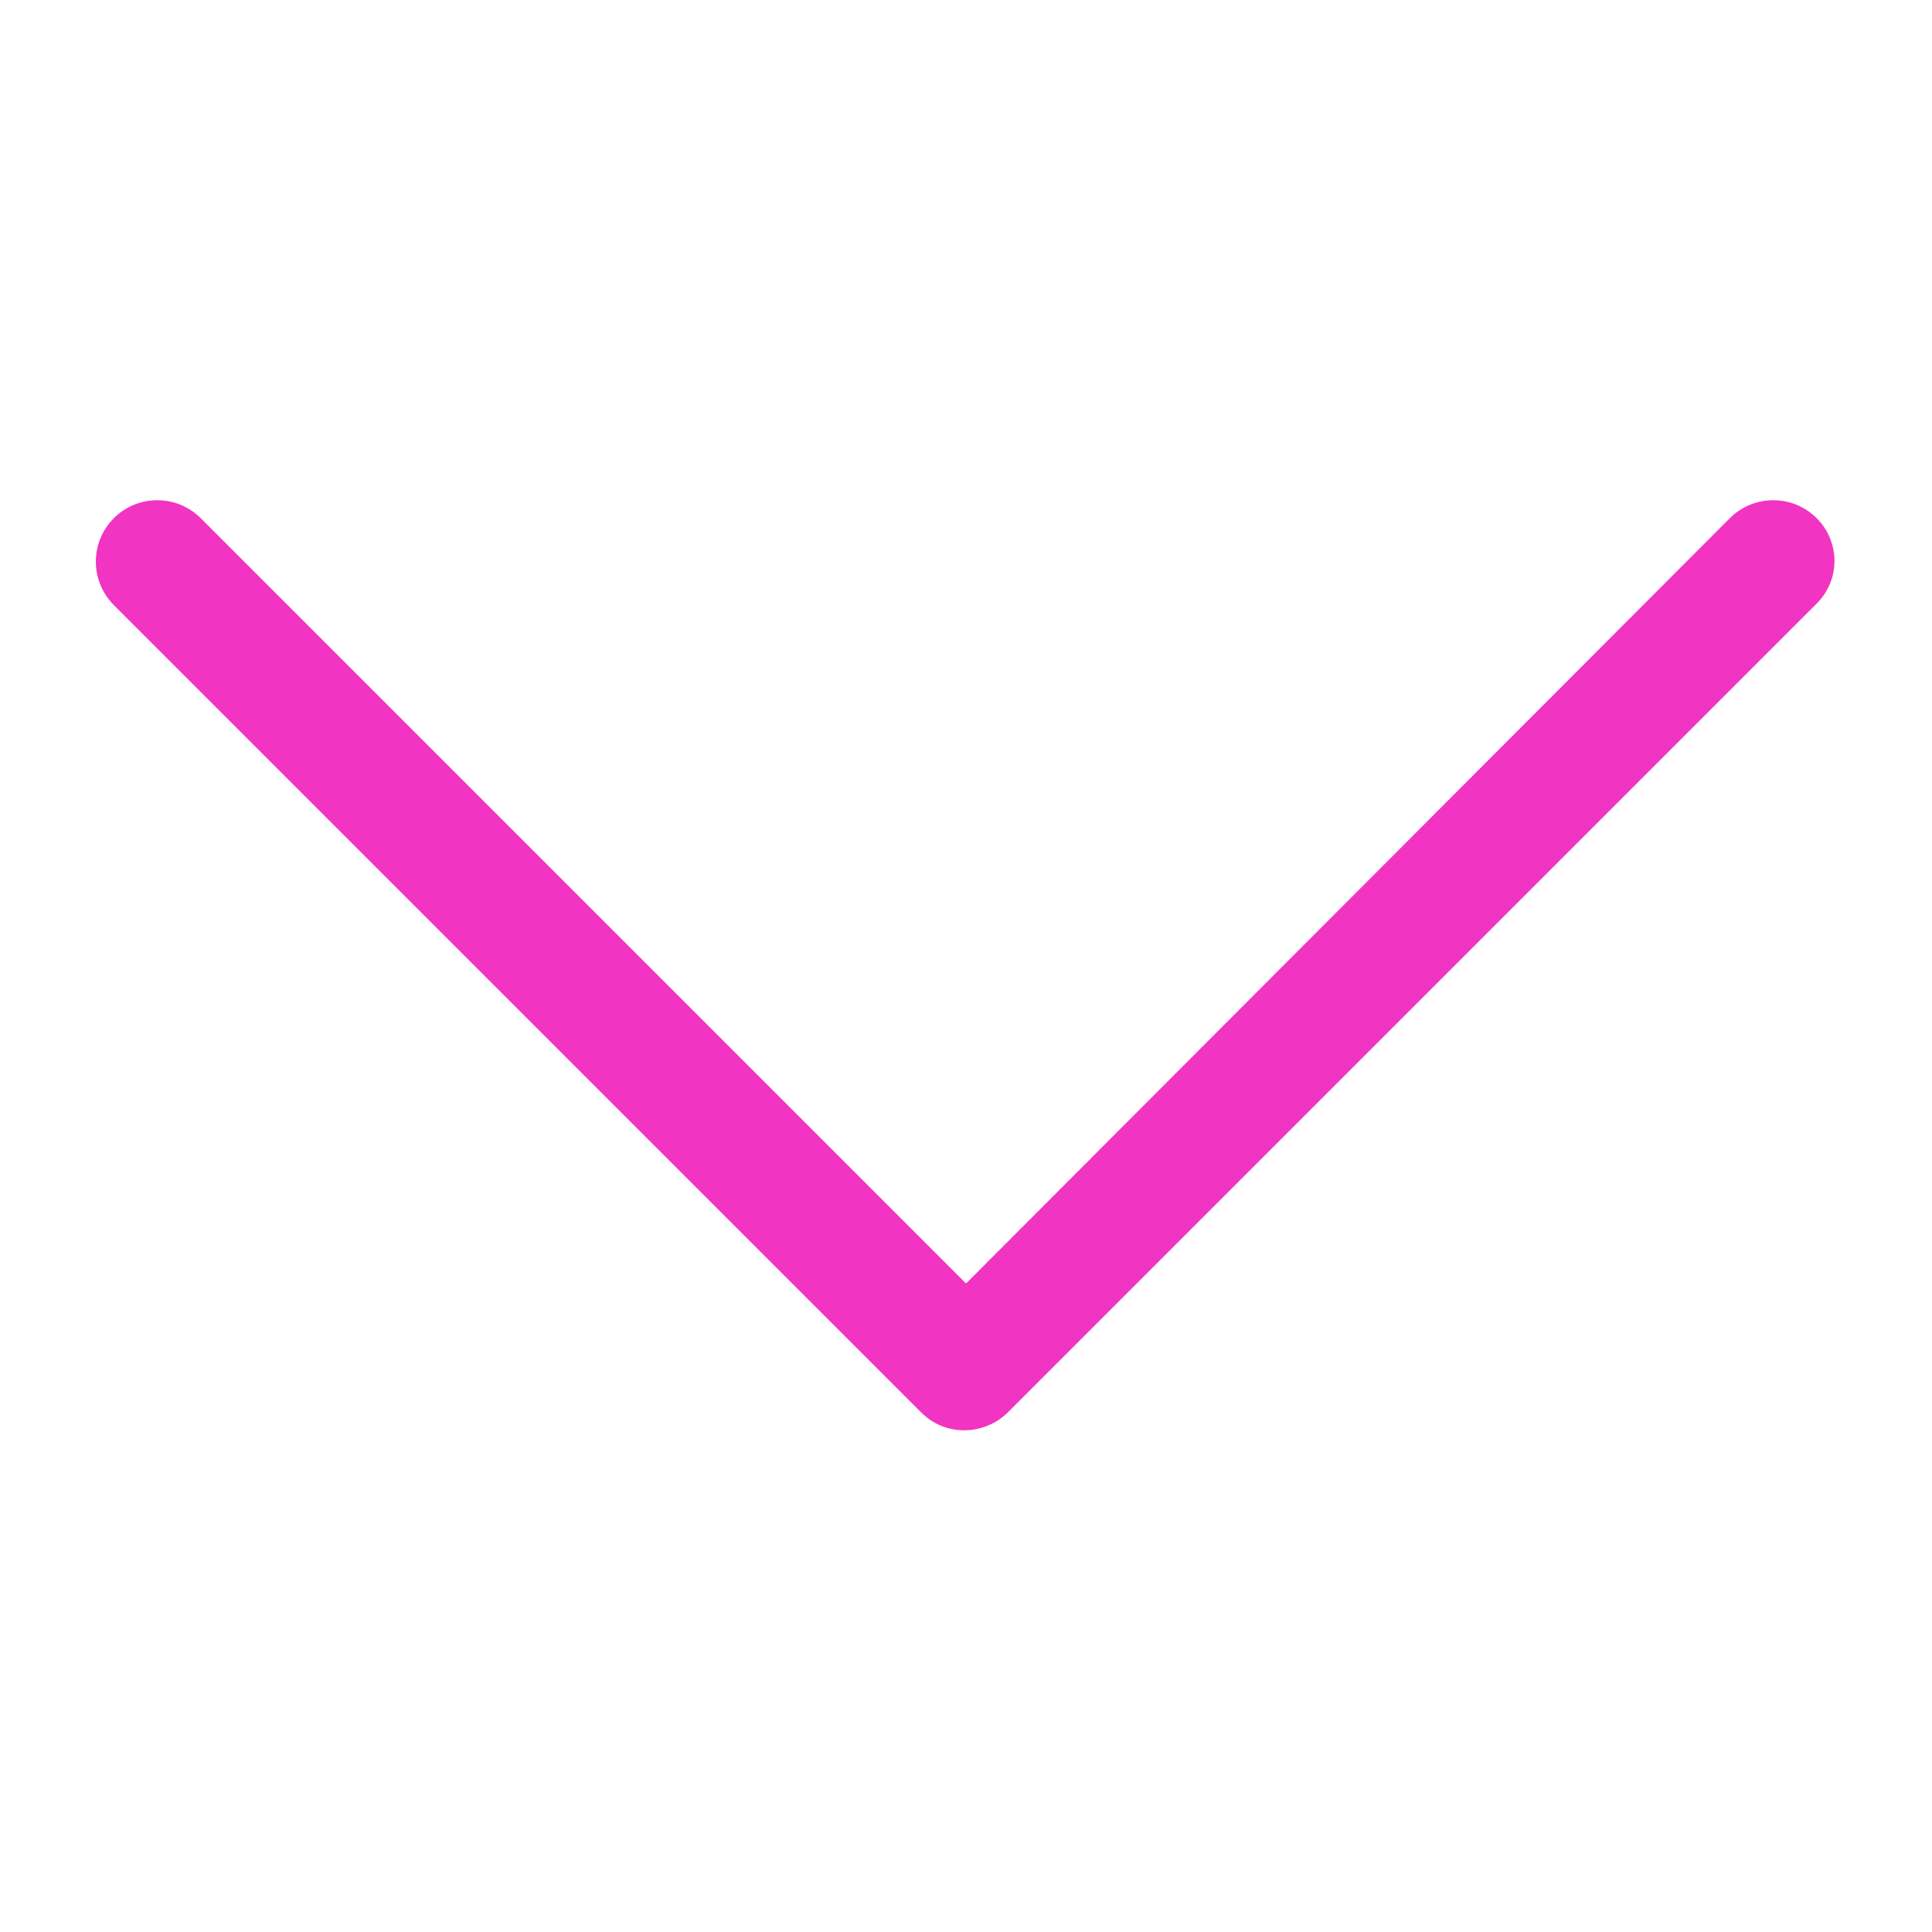
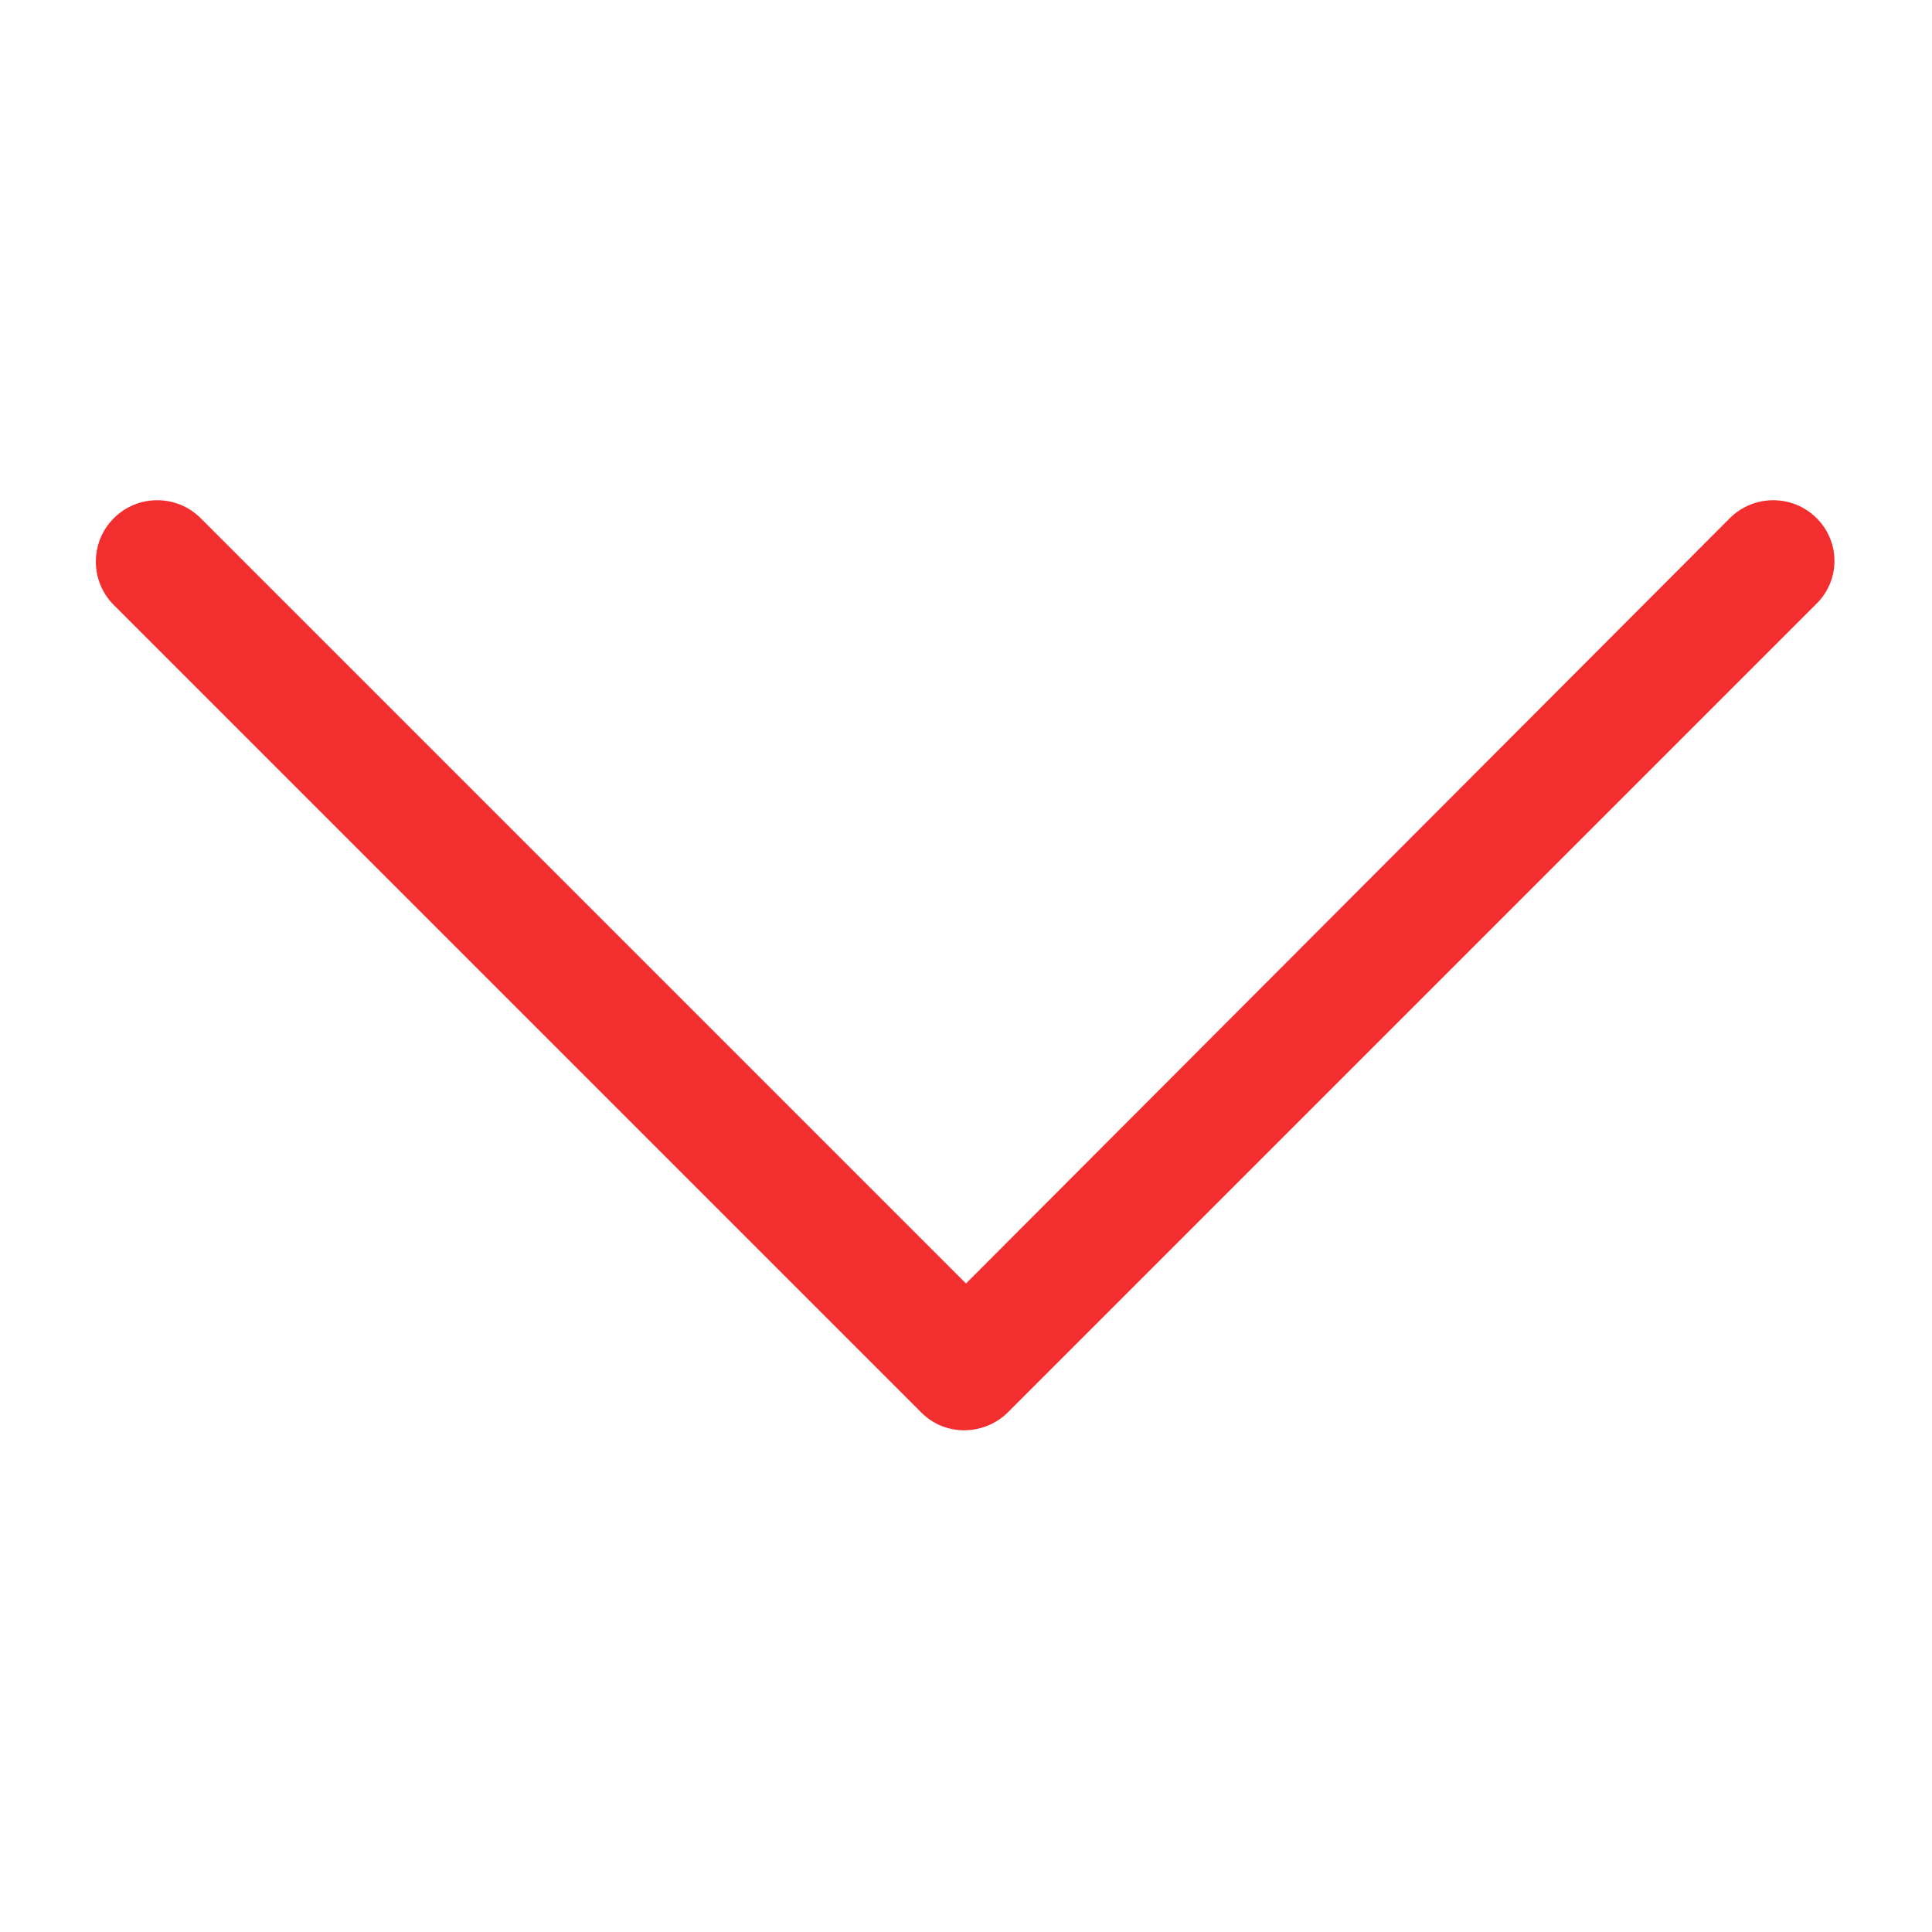
<svg xmlns="http://www.w3.org/2000/svg" version="1.1" viewBox="0 0 129 129" enable-background="new 0 0 129 129" width="512px" height="512px">
  <g>
-     <path d="m121.3,34.6c-1.6-1.6-4.2-1.6-5.8,0l-51,51.1-51.1-51.1c-1.6-1.6-4.2-1.6-5.8,0-1.6,1.6-1.6,4.2 0,5.8l53.9,53.9c0.8,0.8 1.8,1.2 2.9,1.2 1,0 2.1-0.4 2.9-1.2l53.9-53.9c1.7-1.6 1.7-4.2 0.1-5.8z" fill="#f134c2" />
+     <path d="m121.3,34.6c-1.6-1.6-4.2-1.6-5.8,0l-51,51.1-51.1-51.1c-1.6-1.6-4.2-1.6-5.8,0-1.6,1.6-1.6,4.2 0,5.8l53.9,53.9c0.8,0.8 1.8,1.2 2.9,1.2 1,0 2.1-0.4 2.9-1.2l53.9-53.9c1.7-1.6 1.7-4.2 0.1-5.8z" fill="#f22e2e" />
  </g>
</svg>
